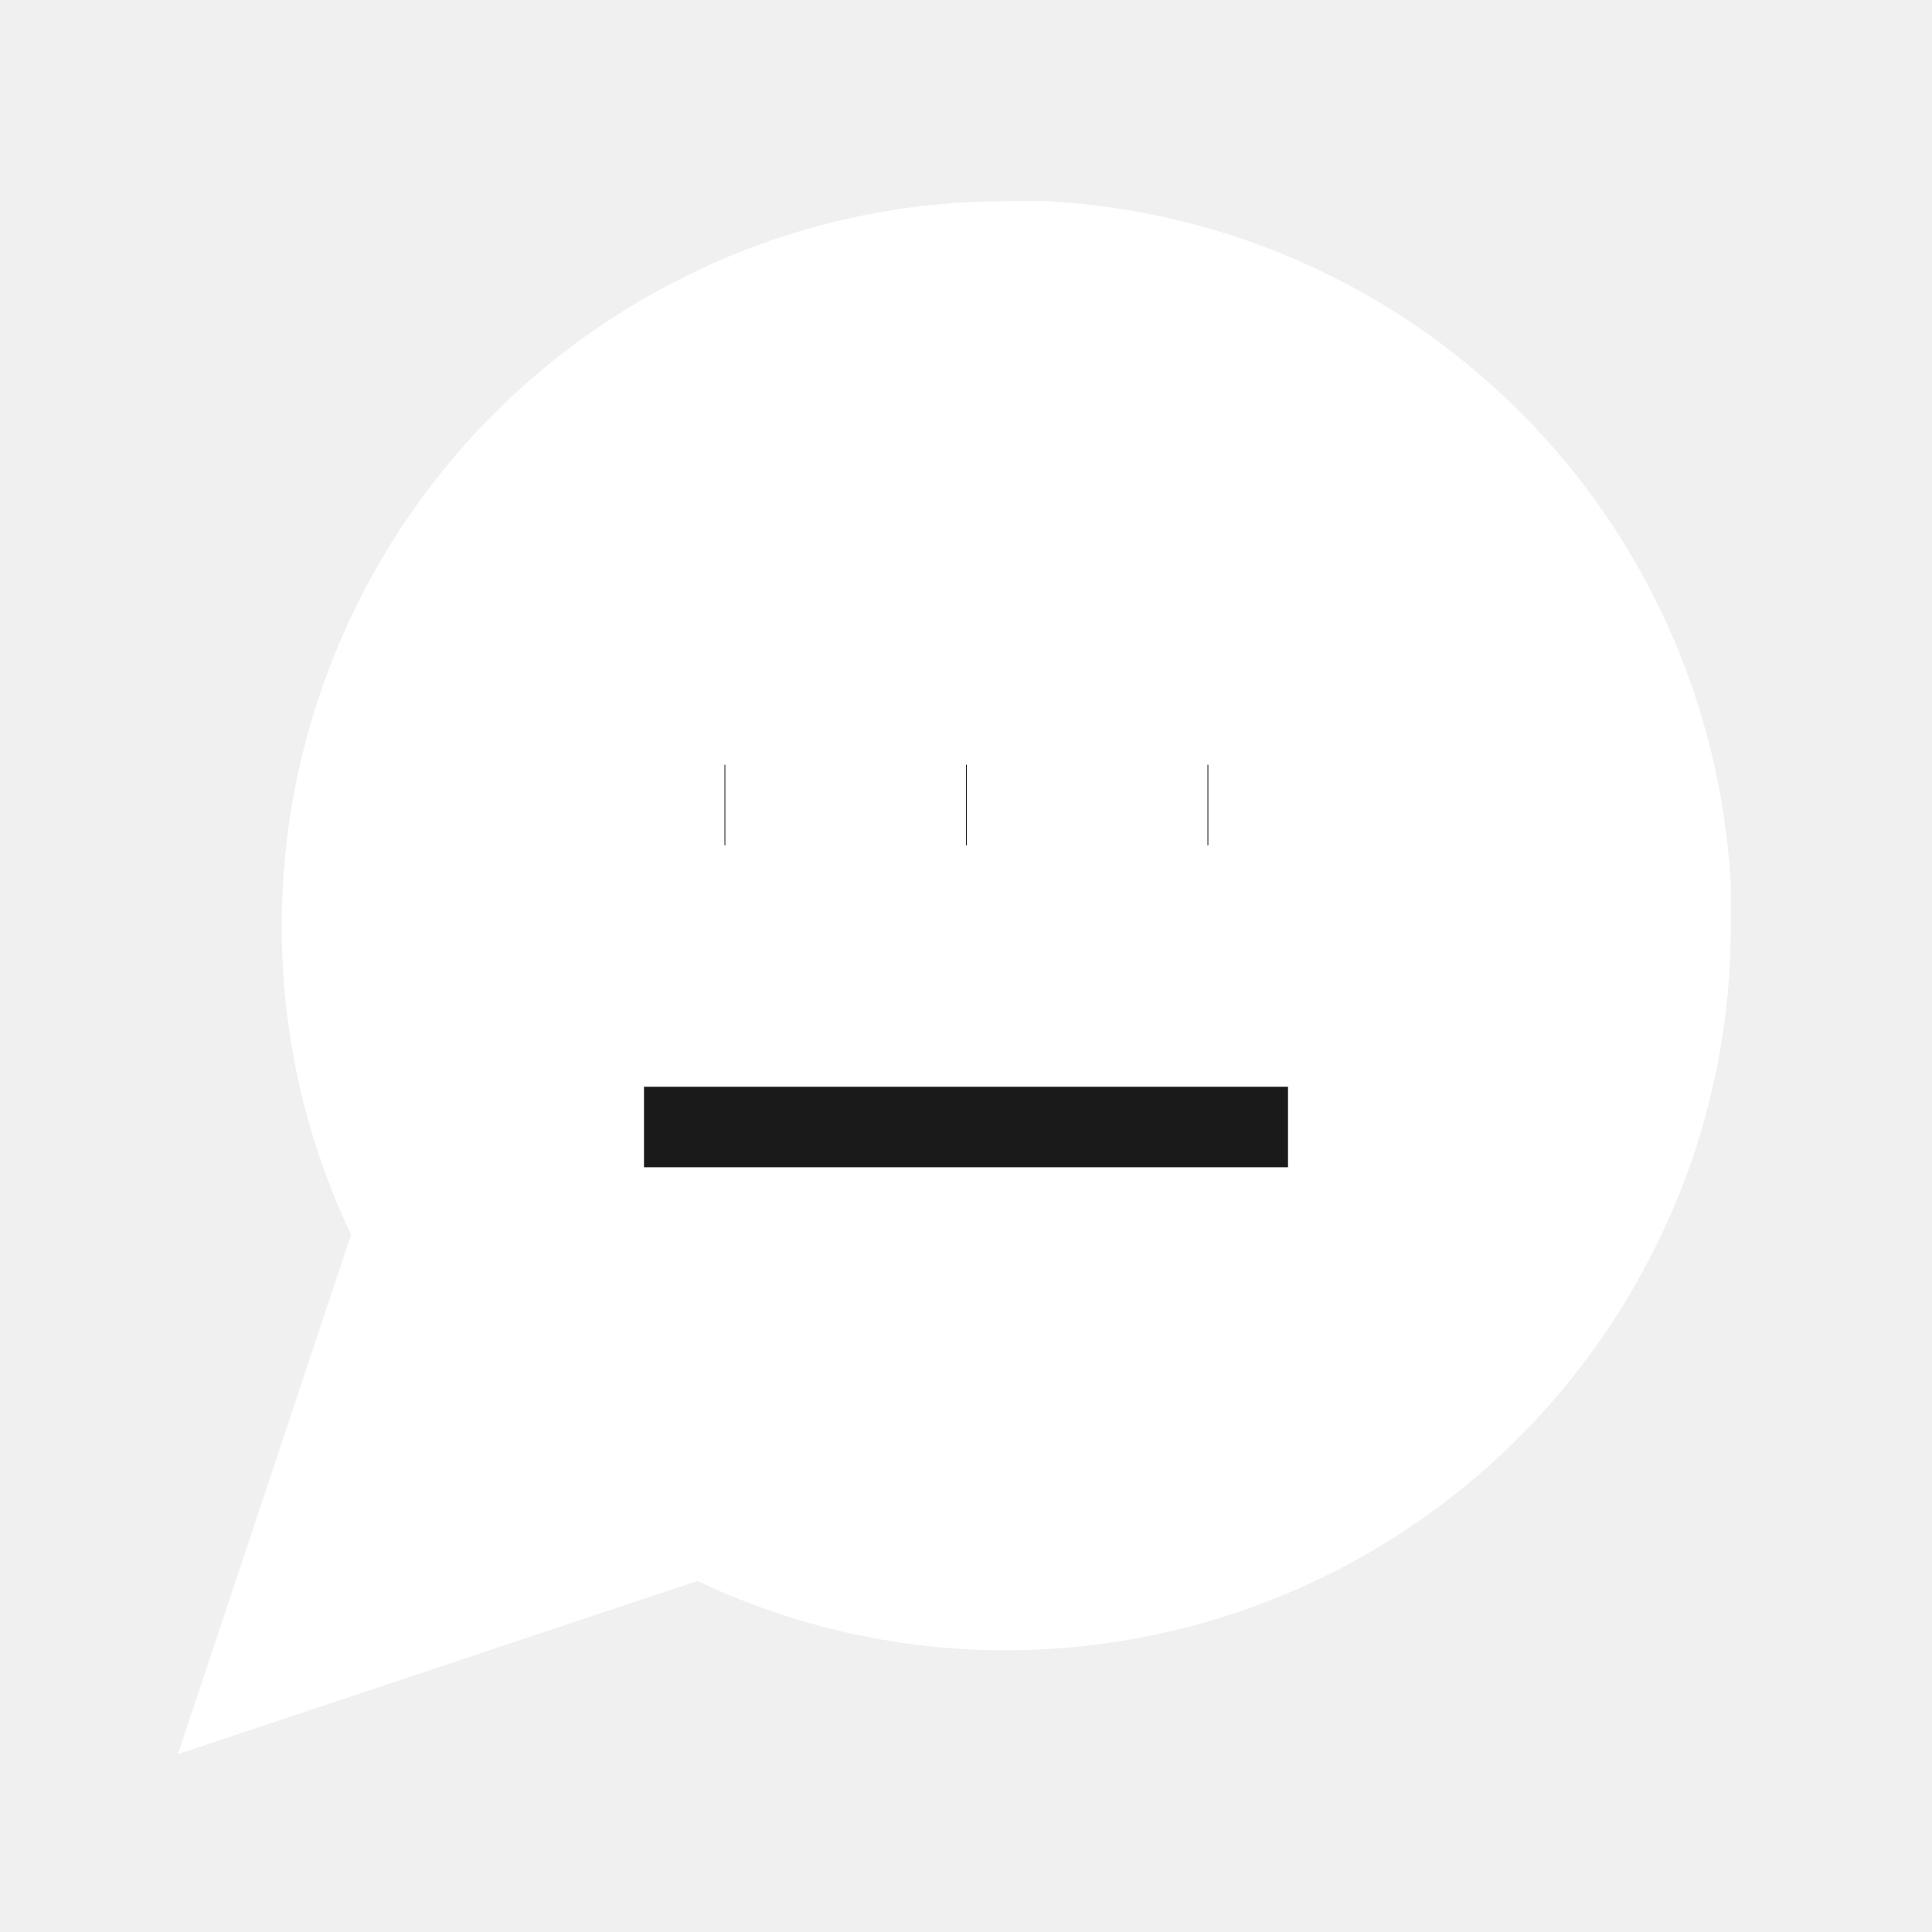
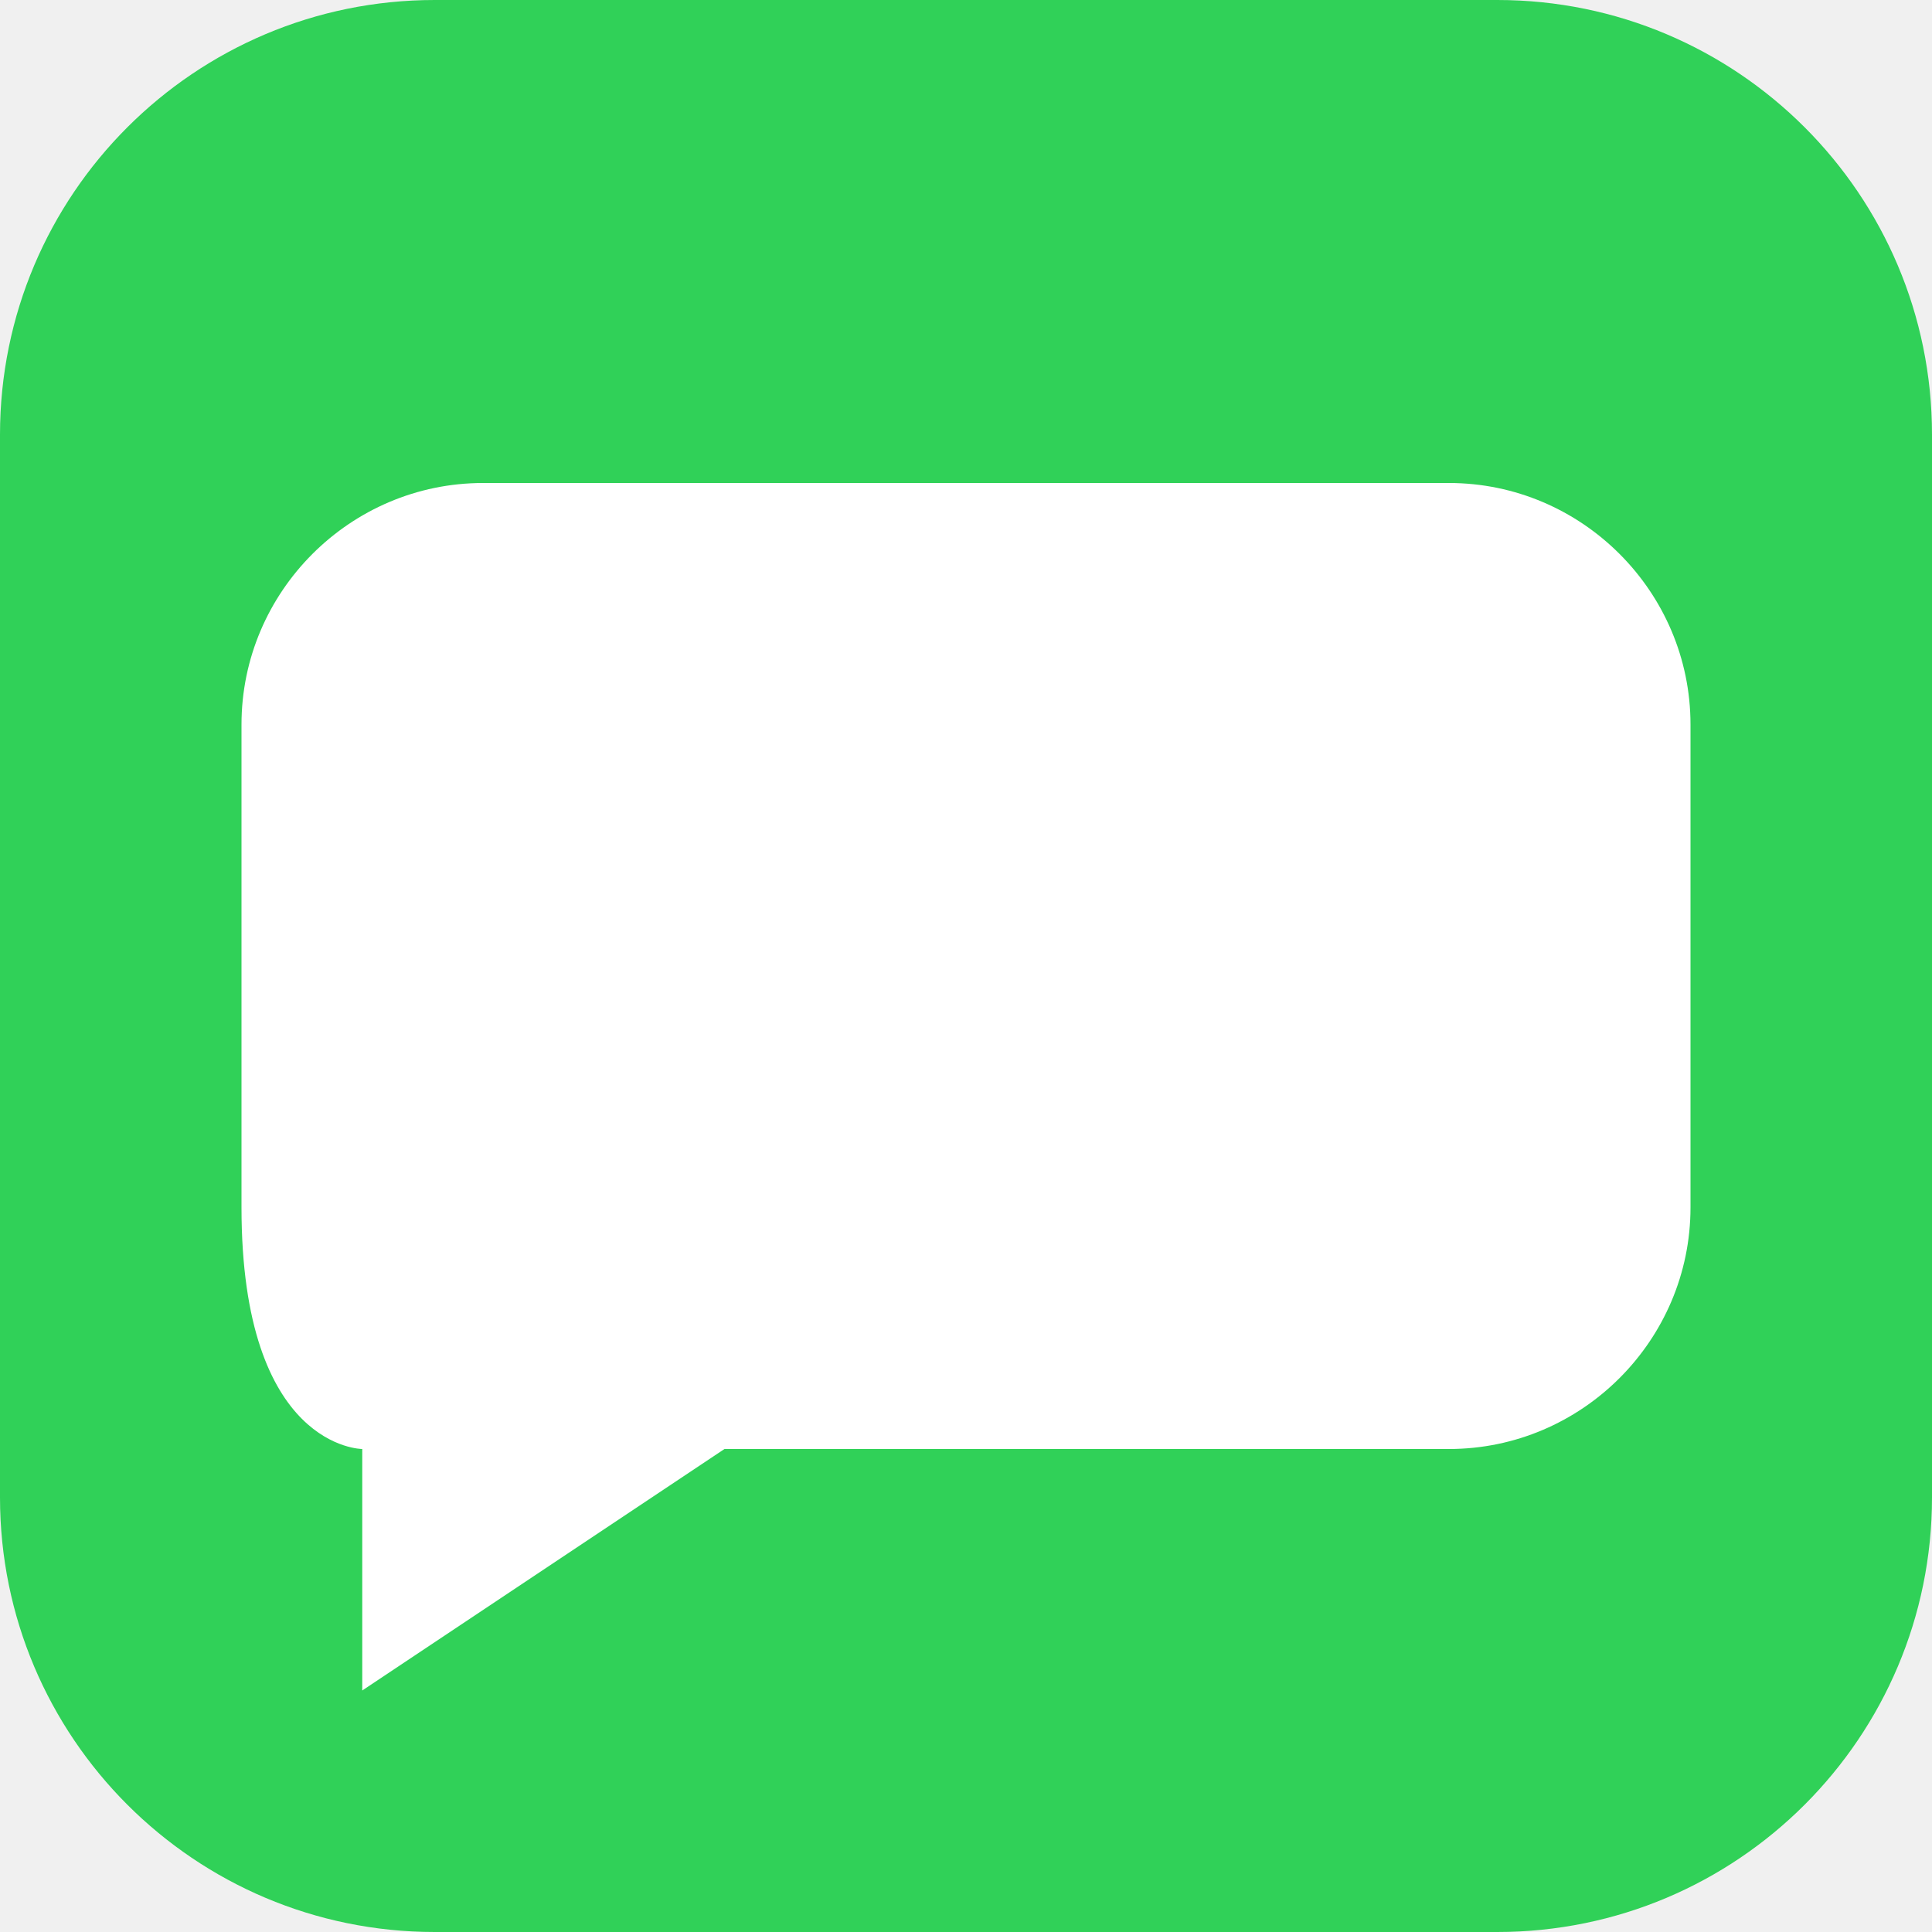
- <svg xmlns="http://www.w3.org/2000/svg" width="24" height="24" viewBox="0 0 24 24" fill="none">
-   <path d="M21 11.5C21.003 12.82 20.695 14.122 20.1 15.3C19.394 16.712 18.31 17.899 16.967 18.729C15.625 19.559 14.078 19.999 12.5 20C11.18 20.003 9.878 19.695 8.7 19.1L3 21L4.9 15.3C4.305 14.122 3.997 12.82 4 11.5C4.001 9.922 4.441 8.375 5.271 7.033C6.101 5.69 7.288 4.606 8.7 3.9C9.878 3.305 11.18 2.997 12.5 3H13C15.084 3.115 17.053 3.995 18.529 5.471C20.005 6.947 20.885 8.916 21 11V11.5Z" fill="white" stroke="white" strokeWidth="1.5" strokeLinecap="round" strokeLinejoin="round" />
-   <path d="M9 10h.01M12 10h.01M15 10h.01M8 14h8" stroke="#1A1A1A" strokeWidth="1.5" strokeLinecap="round" strokeLinejoin="round" />
+ <svg xmlns="http://www.w3.org/2000/svg" width="800" height="800" viewBox="0 0 800 800" fill="none">
+   <rect width="800" height="800" rx="180" fill="#30D158" />
+   <path d="M200 200 H600 C655 200 700 245 700 300 V500 C700 555 655 600 600 600 H300 L150 700 V600 C150 600 100 600 100 500 V300 C100 245 145 200 200 200 Z" fill="white" />
</svg>
